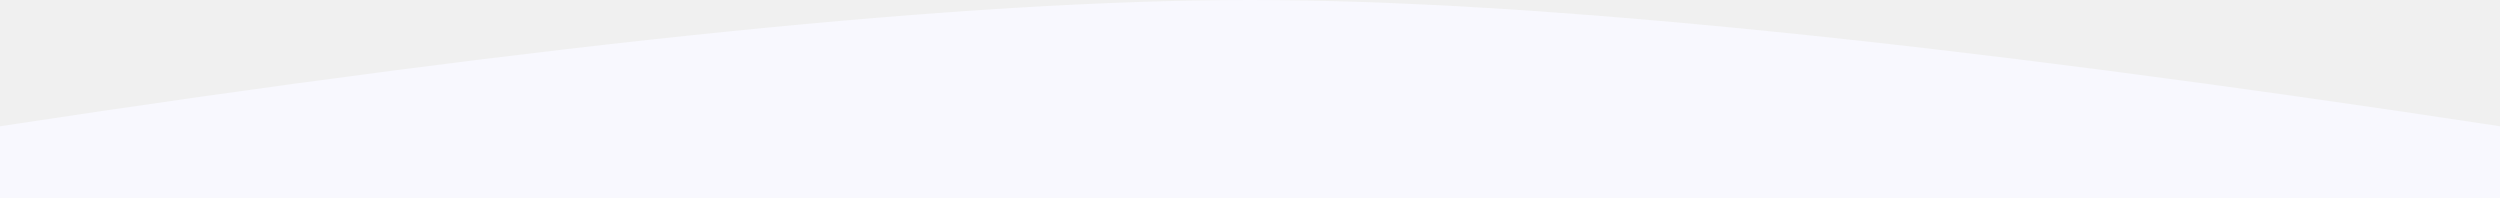
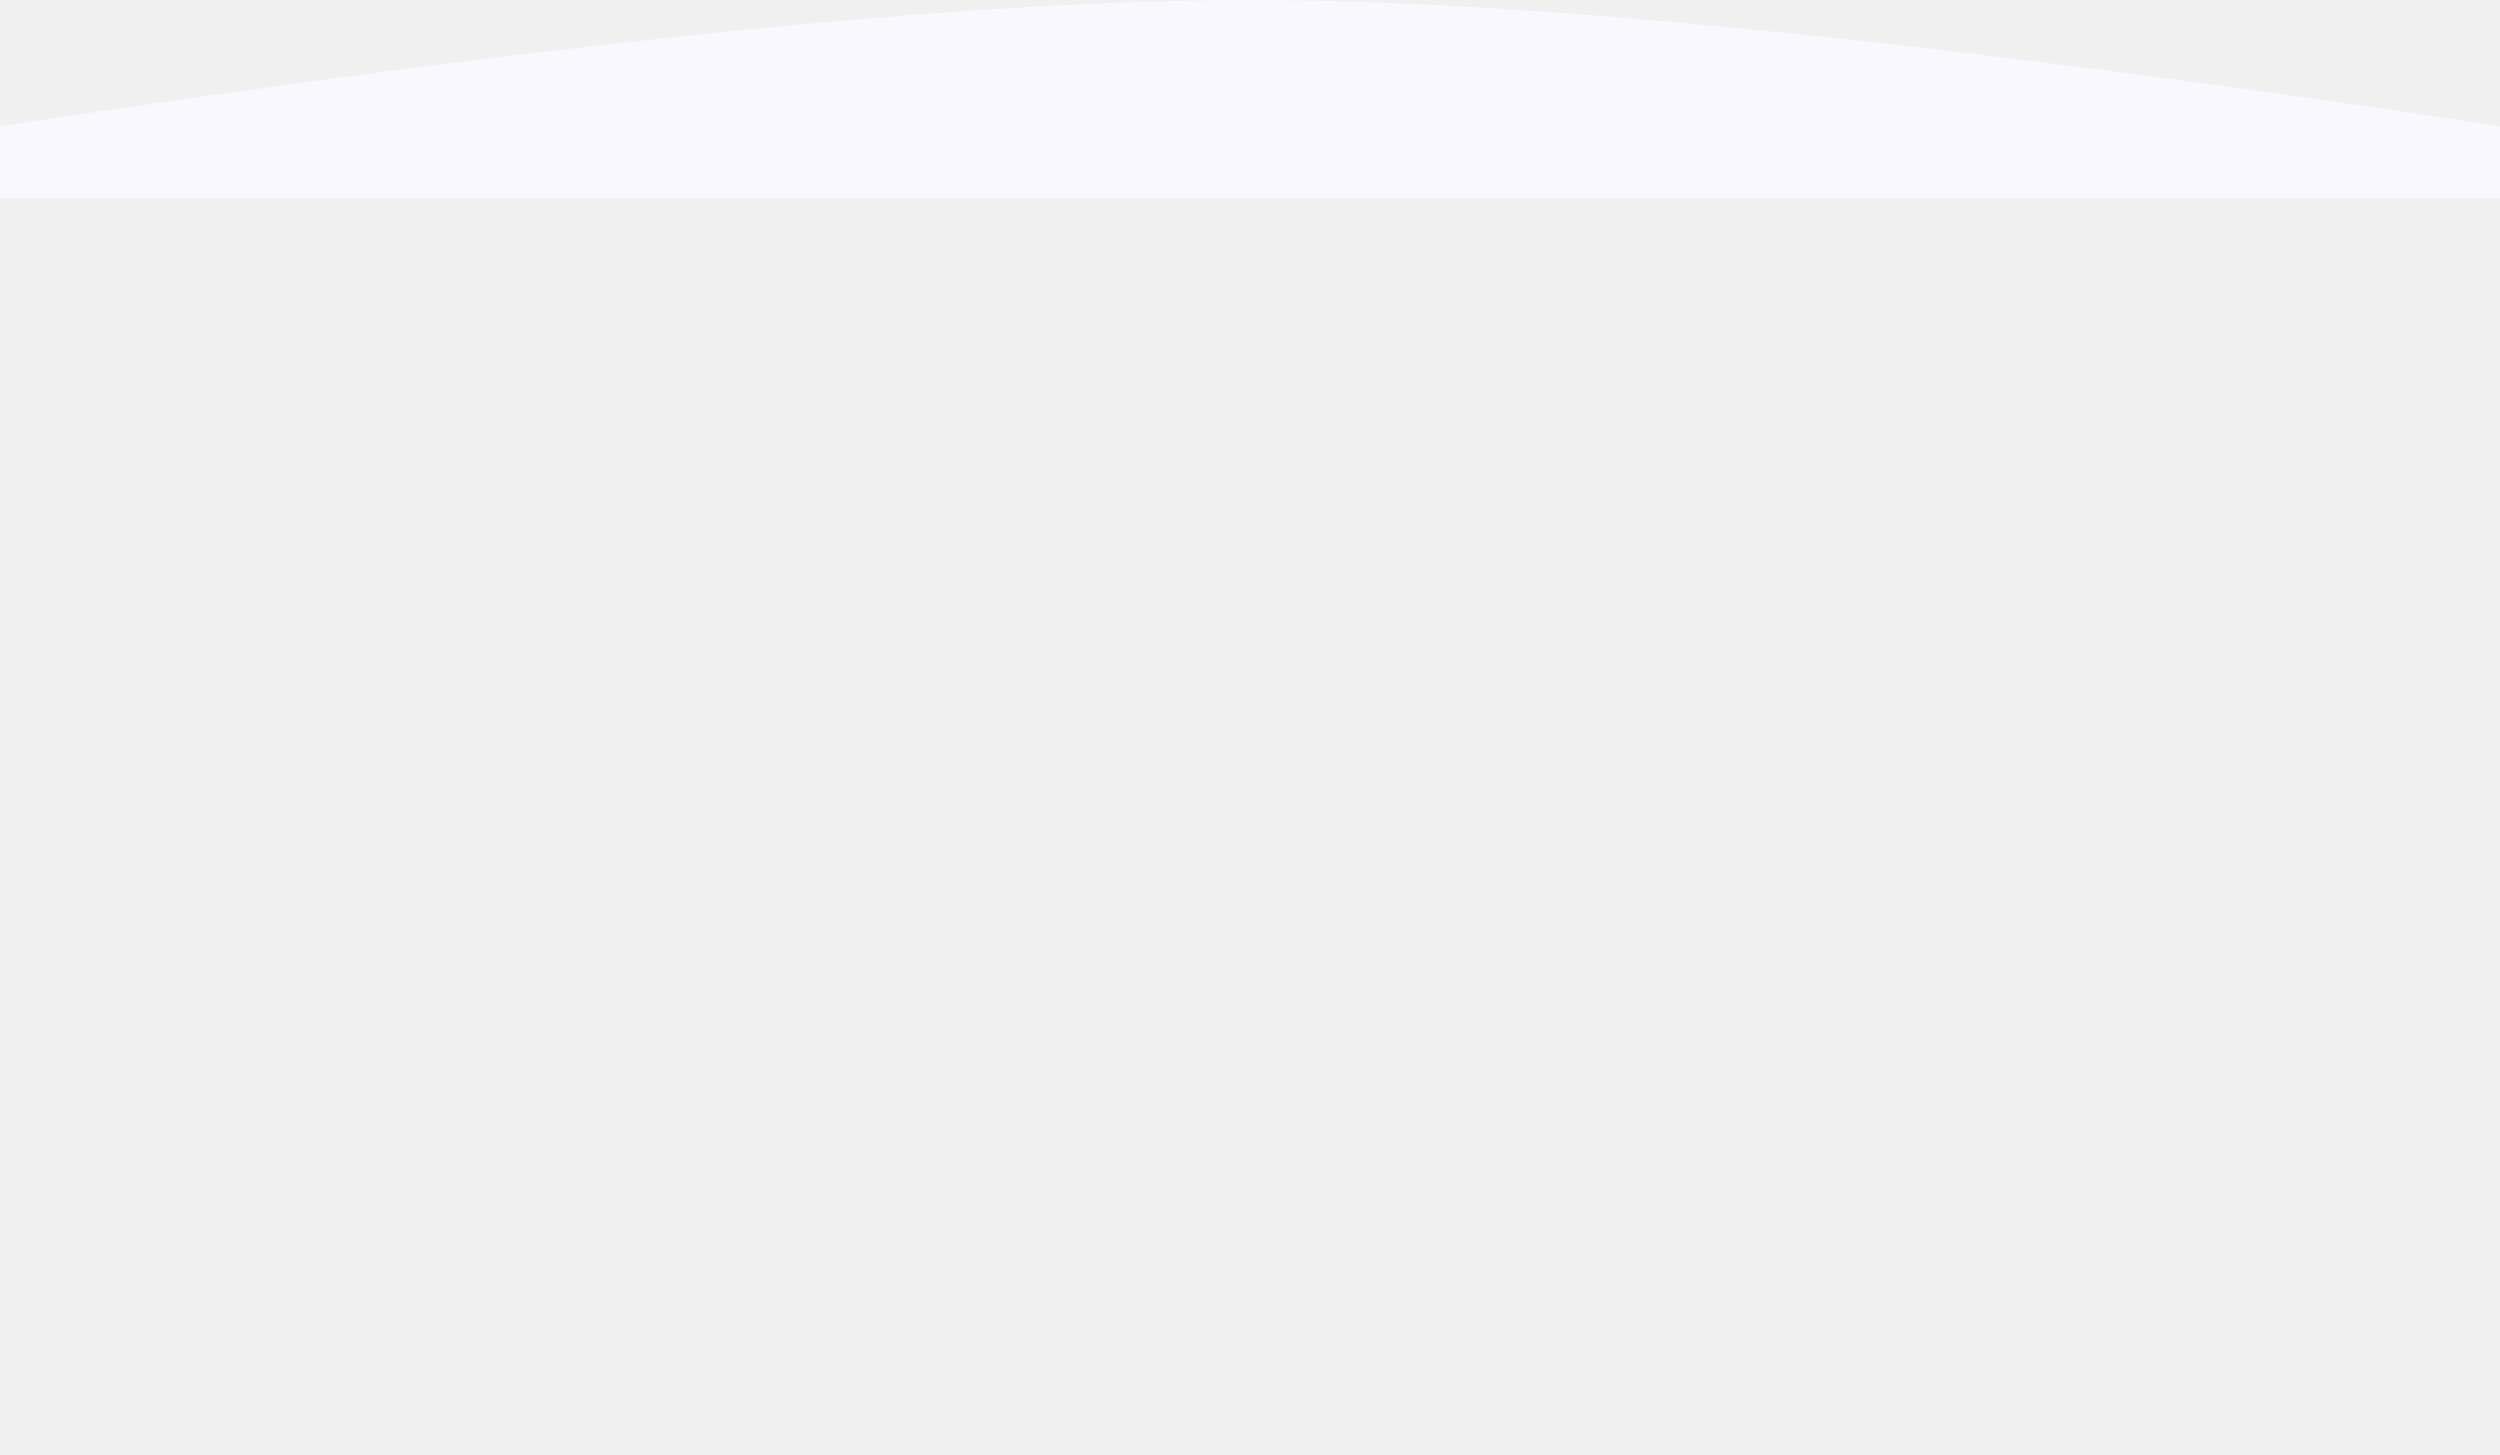
- <svg xmlns="http://www.w3.org/2000/svg" xmlns:xlink="http://www.w3.org/1999/xlink" width="1440" height="114">
+ <svg xmlns="http://www.w3.org/2000/svg" xmlns:xlink="http://www.w3.org/1999/xlink" width="1440" height="100%">
  <defs>
    <path id="a" d="M0 0h1440v114H0z" />
  </defs>
  <g fill="none" fill-rule="evenodd">
    <mask id="b" fill="#fff">
      <use xlink:href="#a" />
    </mask>
-     <path d="M0 72.728C318.801 24.243 558.801 0 720 0c161.199 0 401.199 24.243 720 72.728v765.146H0V72.728z" fill="#F8F8FE" mask="url(#b)" />
+     <path d="M0 72.728C318.801 24.243 558.801 0 720 0c161.199 0 401.199 24.243 720 72.728v765.146H0V72.728z" fill="#f8f8fe" mask="url(#b)" />
  </g>
</svg>
